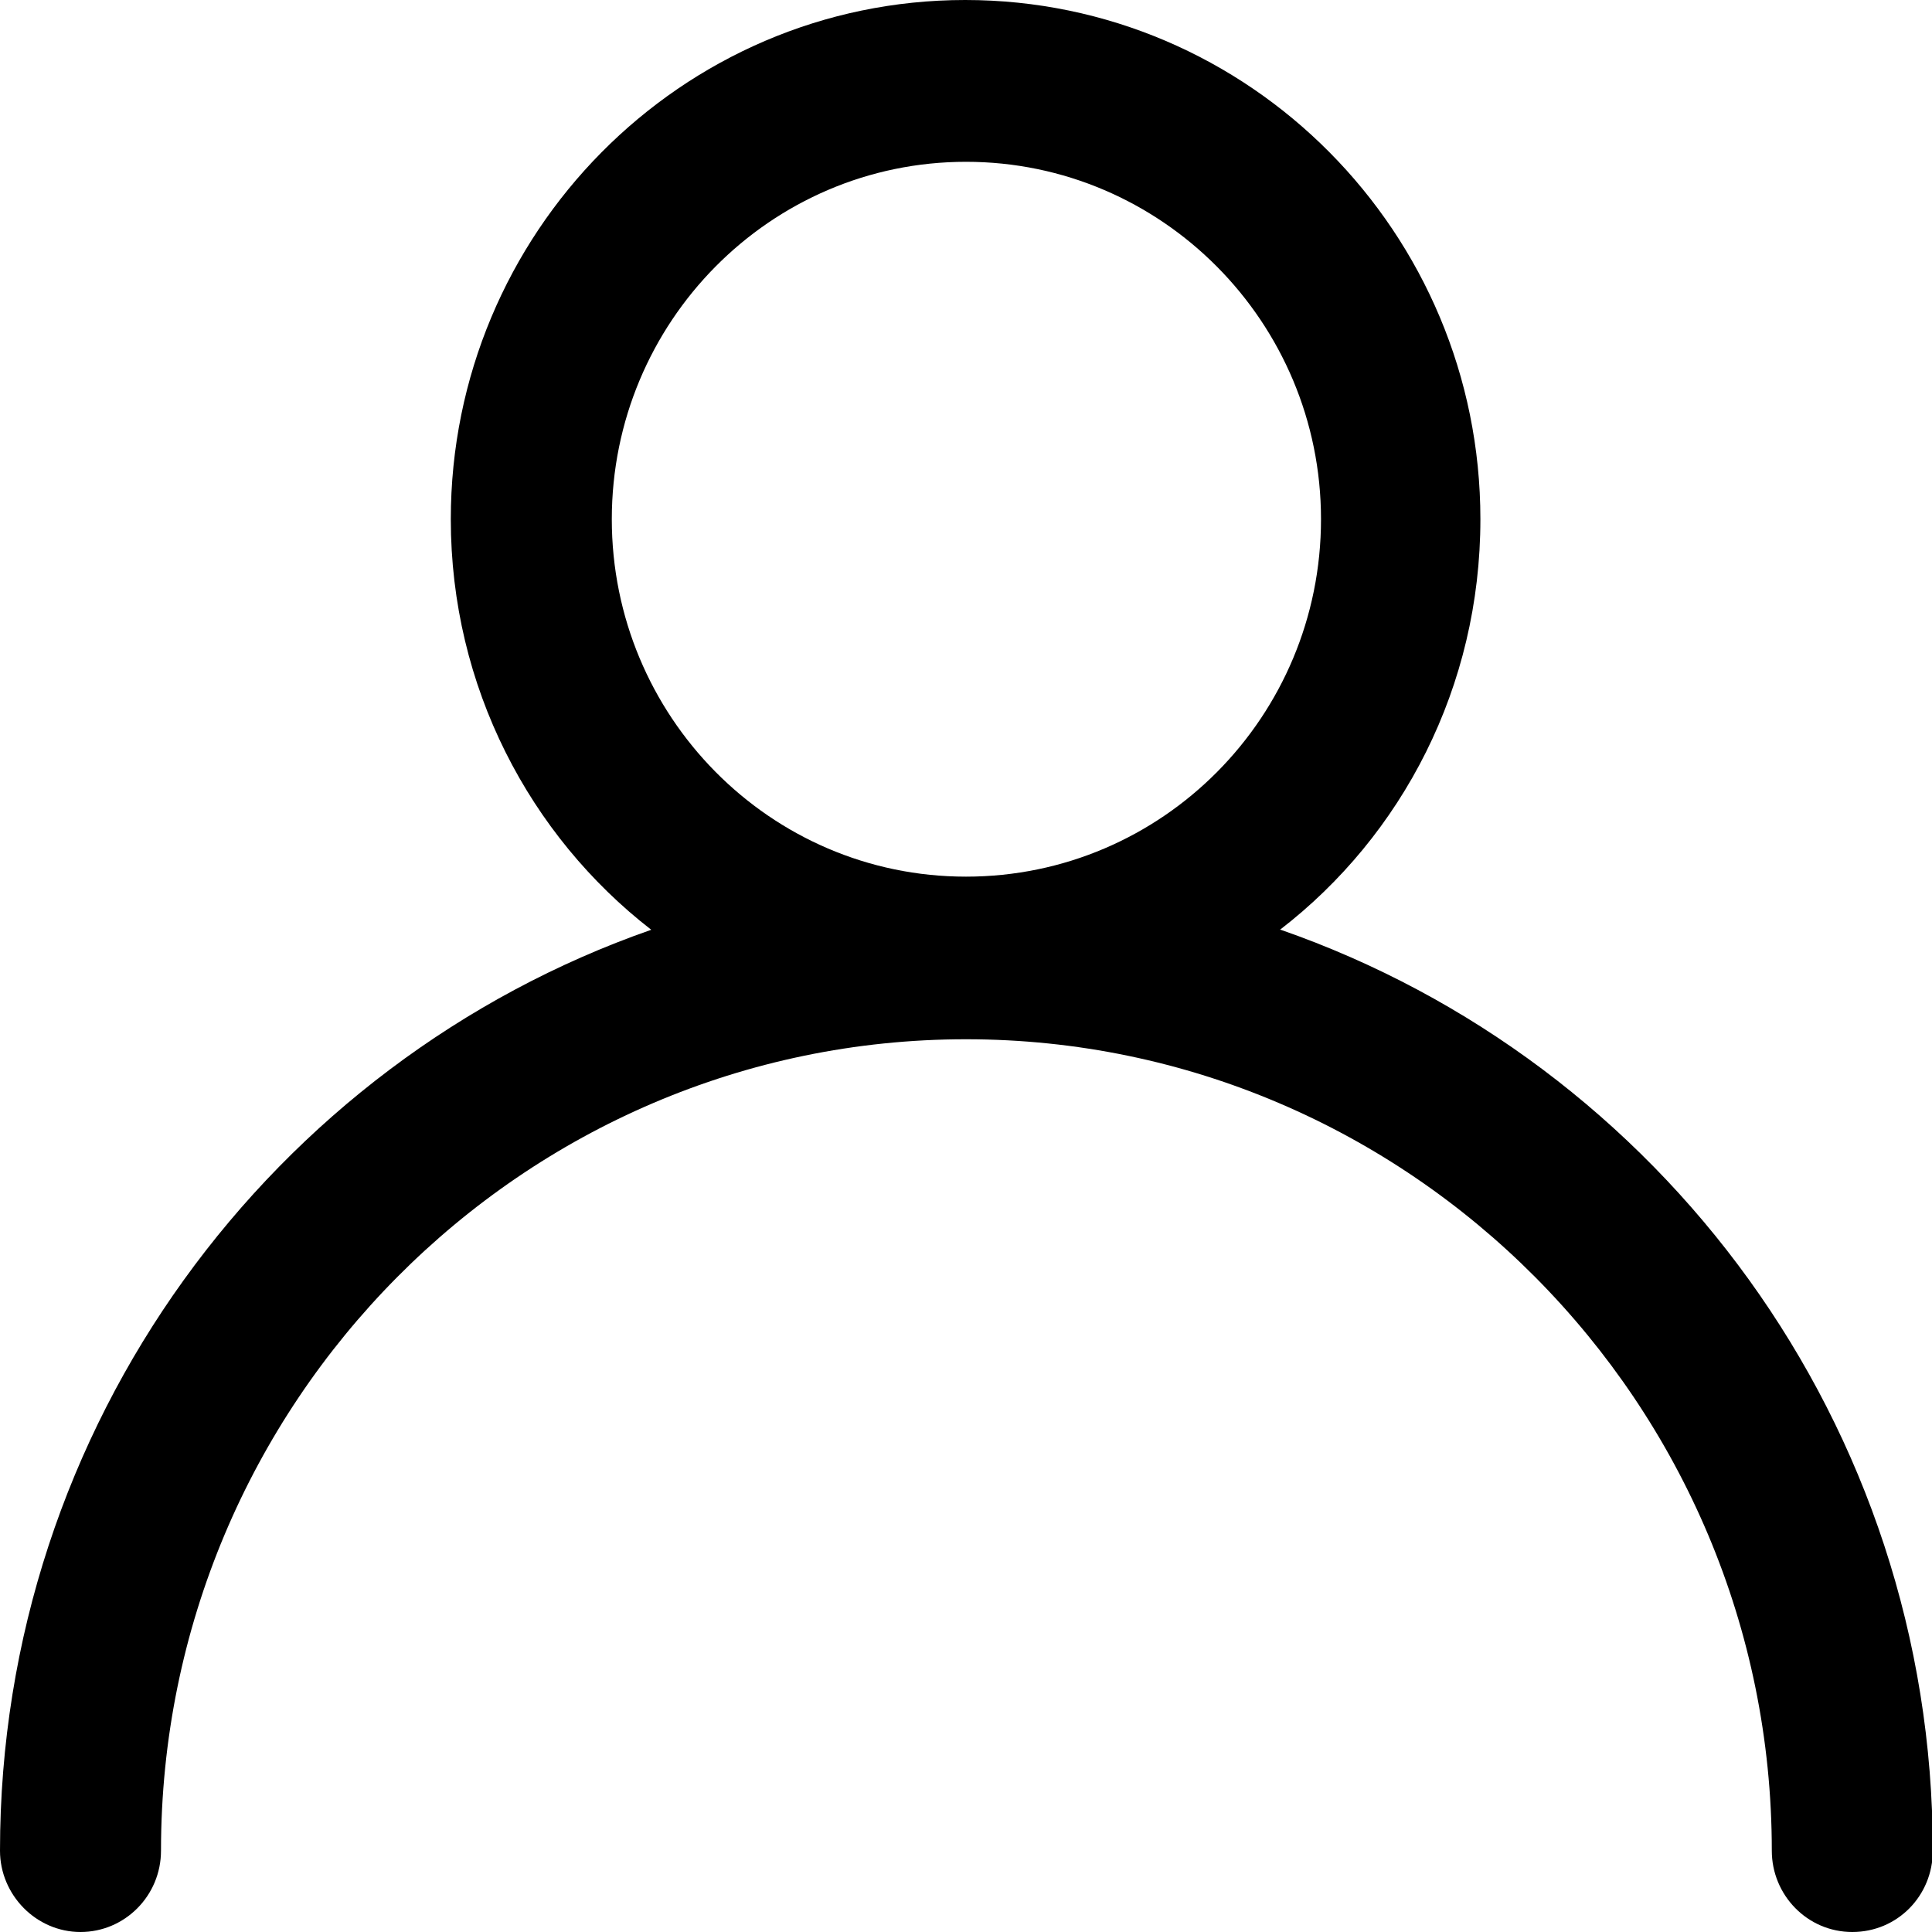
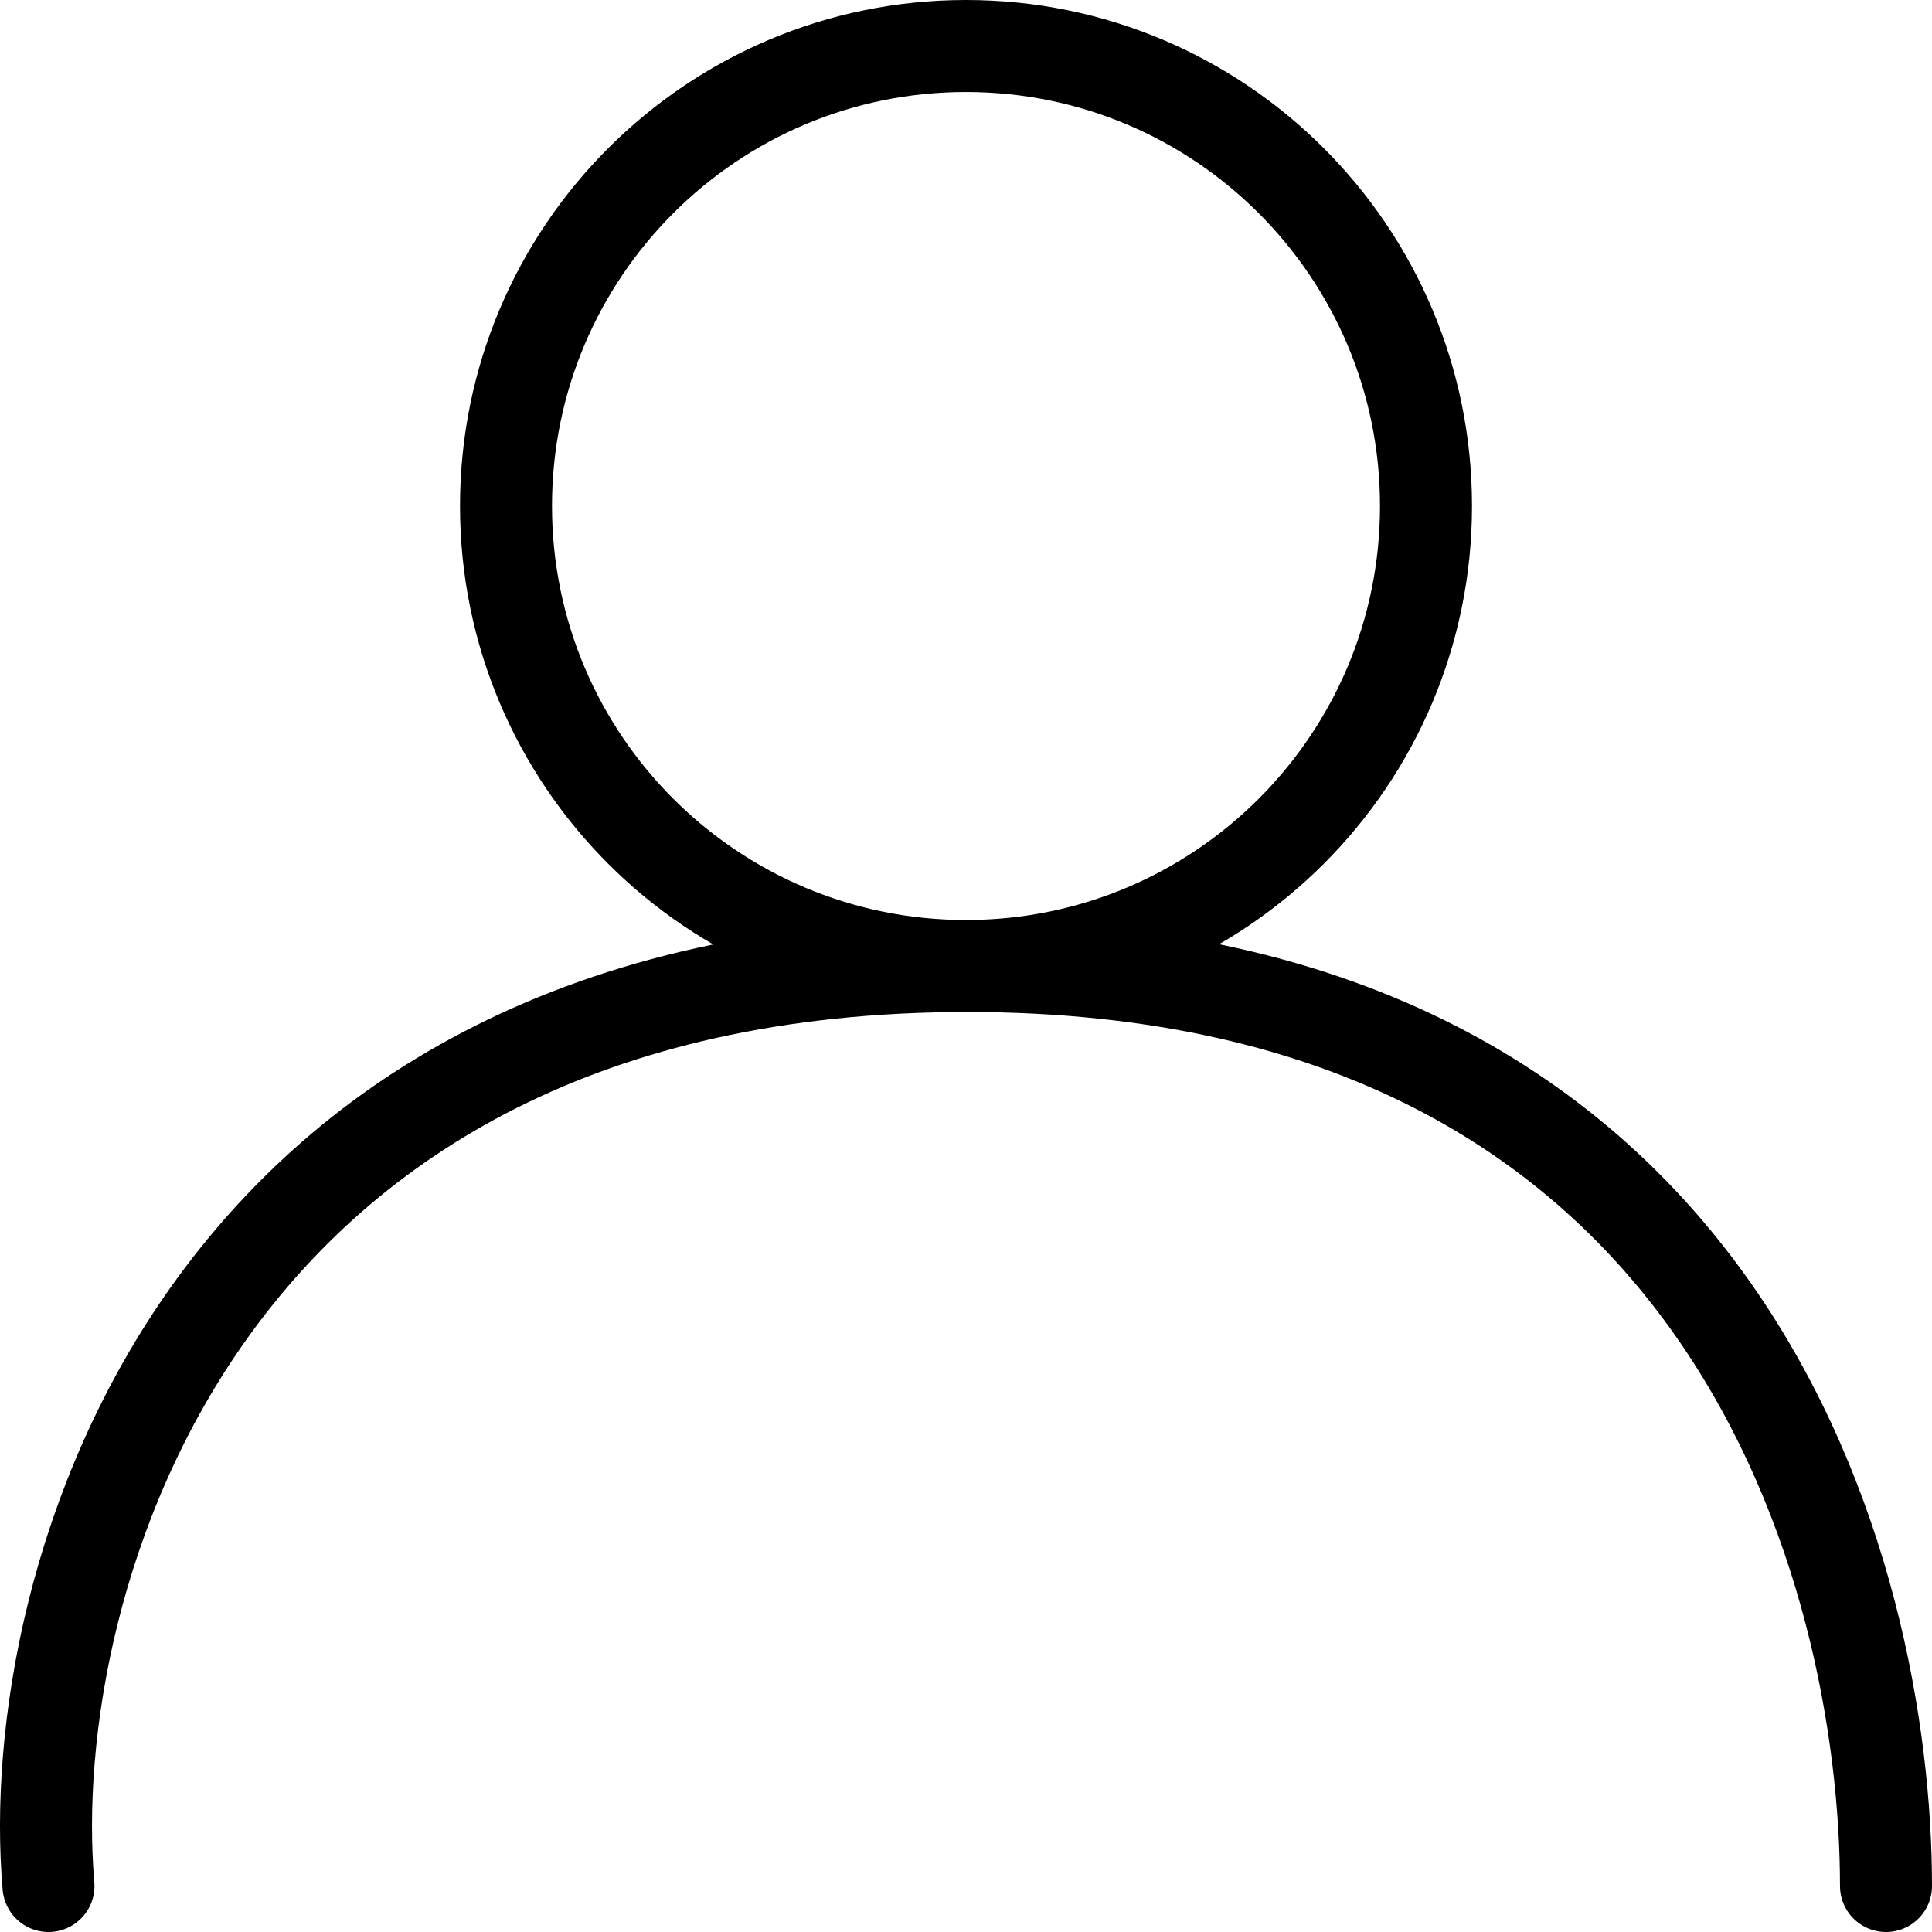
- <svg xmlns="http://www.w3.org/2000/svg" id="Layer_2" viewBox="0 0 24 24">
-   <g id="Layer_1-2">
-     <path d="M15.9,11.55c1.52-1.17,2.49-3.02,2.49-5.1,0-3.56-2.87-6.45-6.4-6.45s-6.39,2.9-6.39,6.45c0,2.08.98,3.93,2.49,5.1C3.39,13.19,0,17.7,0,22.99c0,.55.45,1.01,1,1.01s1-.45,1-1.01c0-5.56,4.49-10.08,10-10.08s10.01,4.52,10.01,10.08c0,.55.44,1.01,1,1.01s1-.45,1-1.01c0-5.3-3.39-9.8-8.1-11.44ZM7.6,6.45c0-2.45,1.97-4.44,4.4-4.44s4.41,1.99,4.41,4.44-1.97,4.44-4.41,4.44-4.4-2-4.4-4.44Z" />
-   </g>
+ <svg xmlns="http://www.w3.org/2000/svg" width="21" height="21" viewBox="0 0 21 21" fill="none">
+   <path d="M0.527 20.5C0.238 17.167 2.177 10.5 10.514 10.5C18.85 10.5 20.5 17.167 20.5 20.5" stroke="black" stroke-linecap="round" />
+   <rect x="5.5" y="0.5" width="10" height="10" rx="5" stroke="black" />
</svg>
